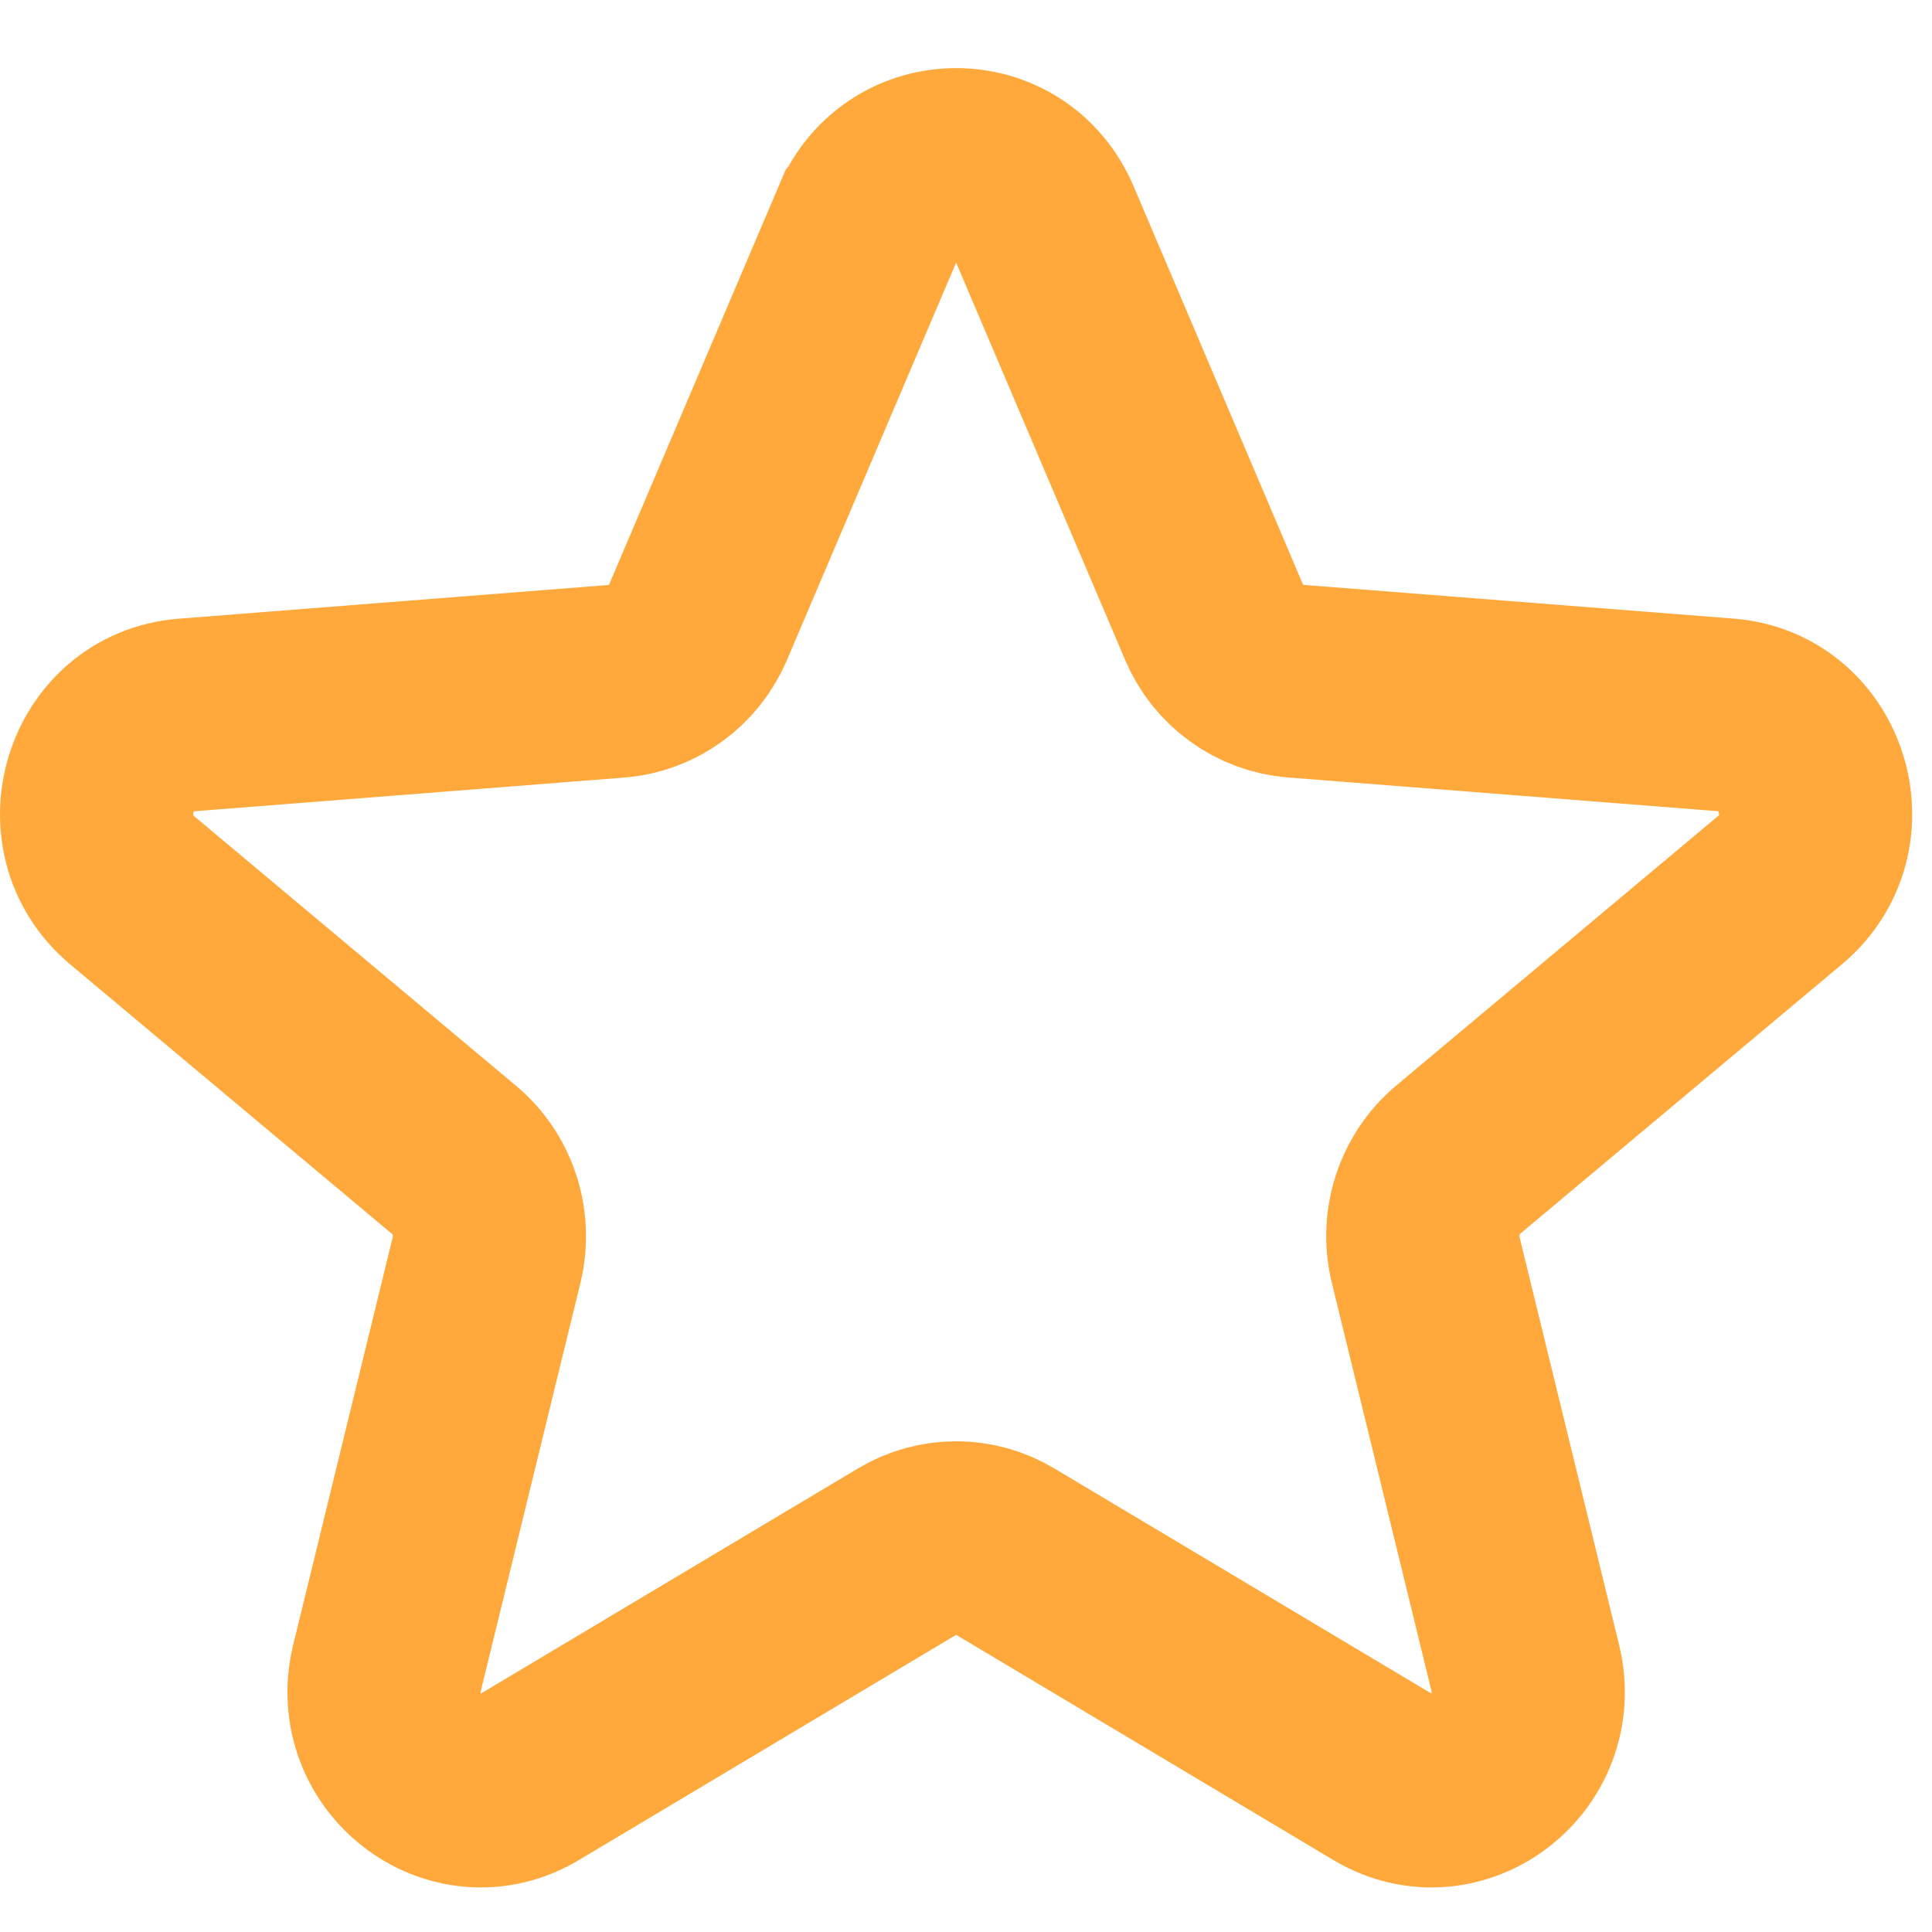
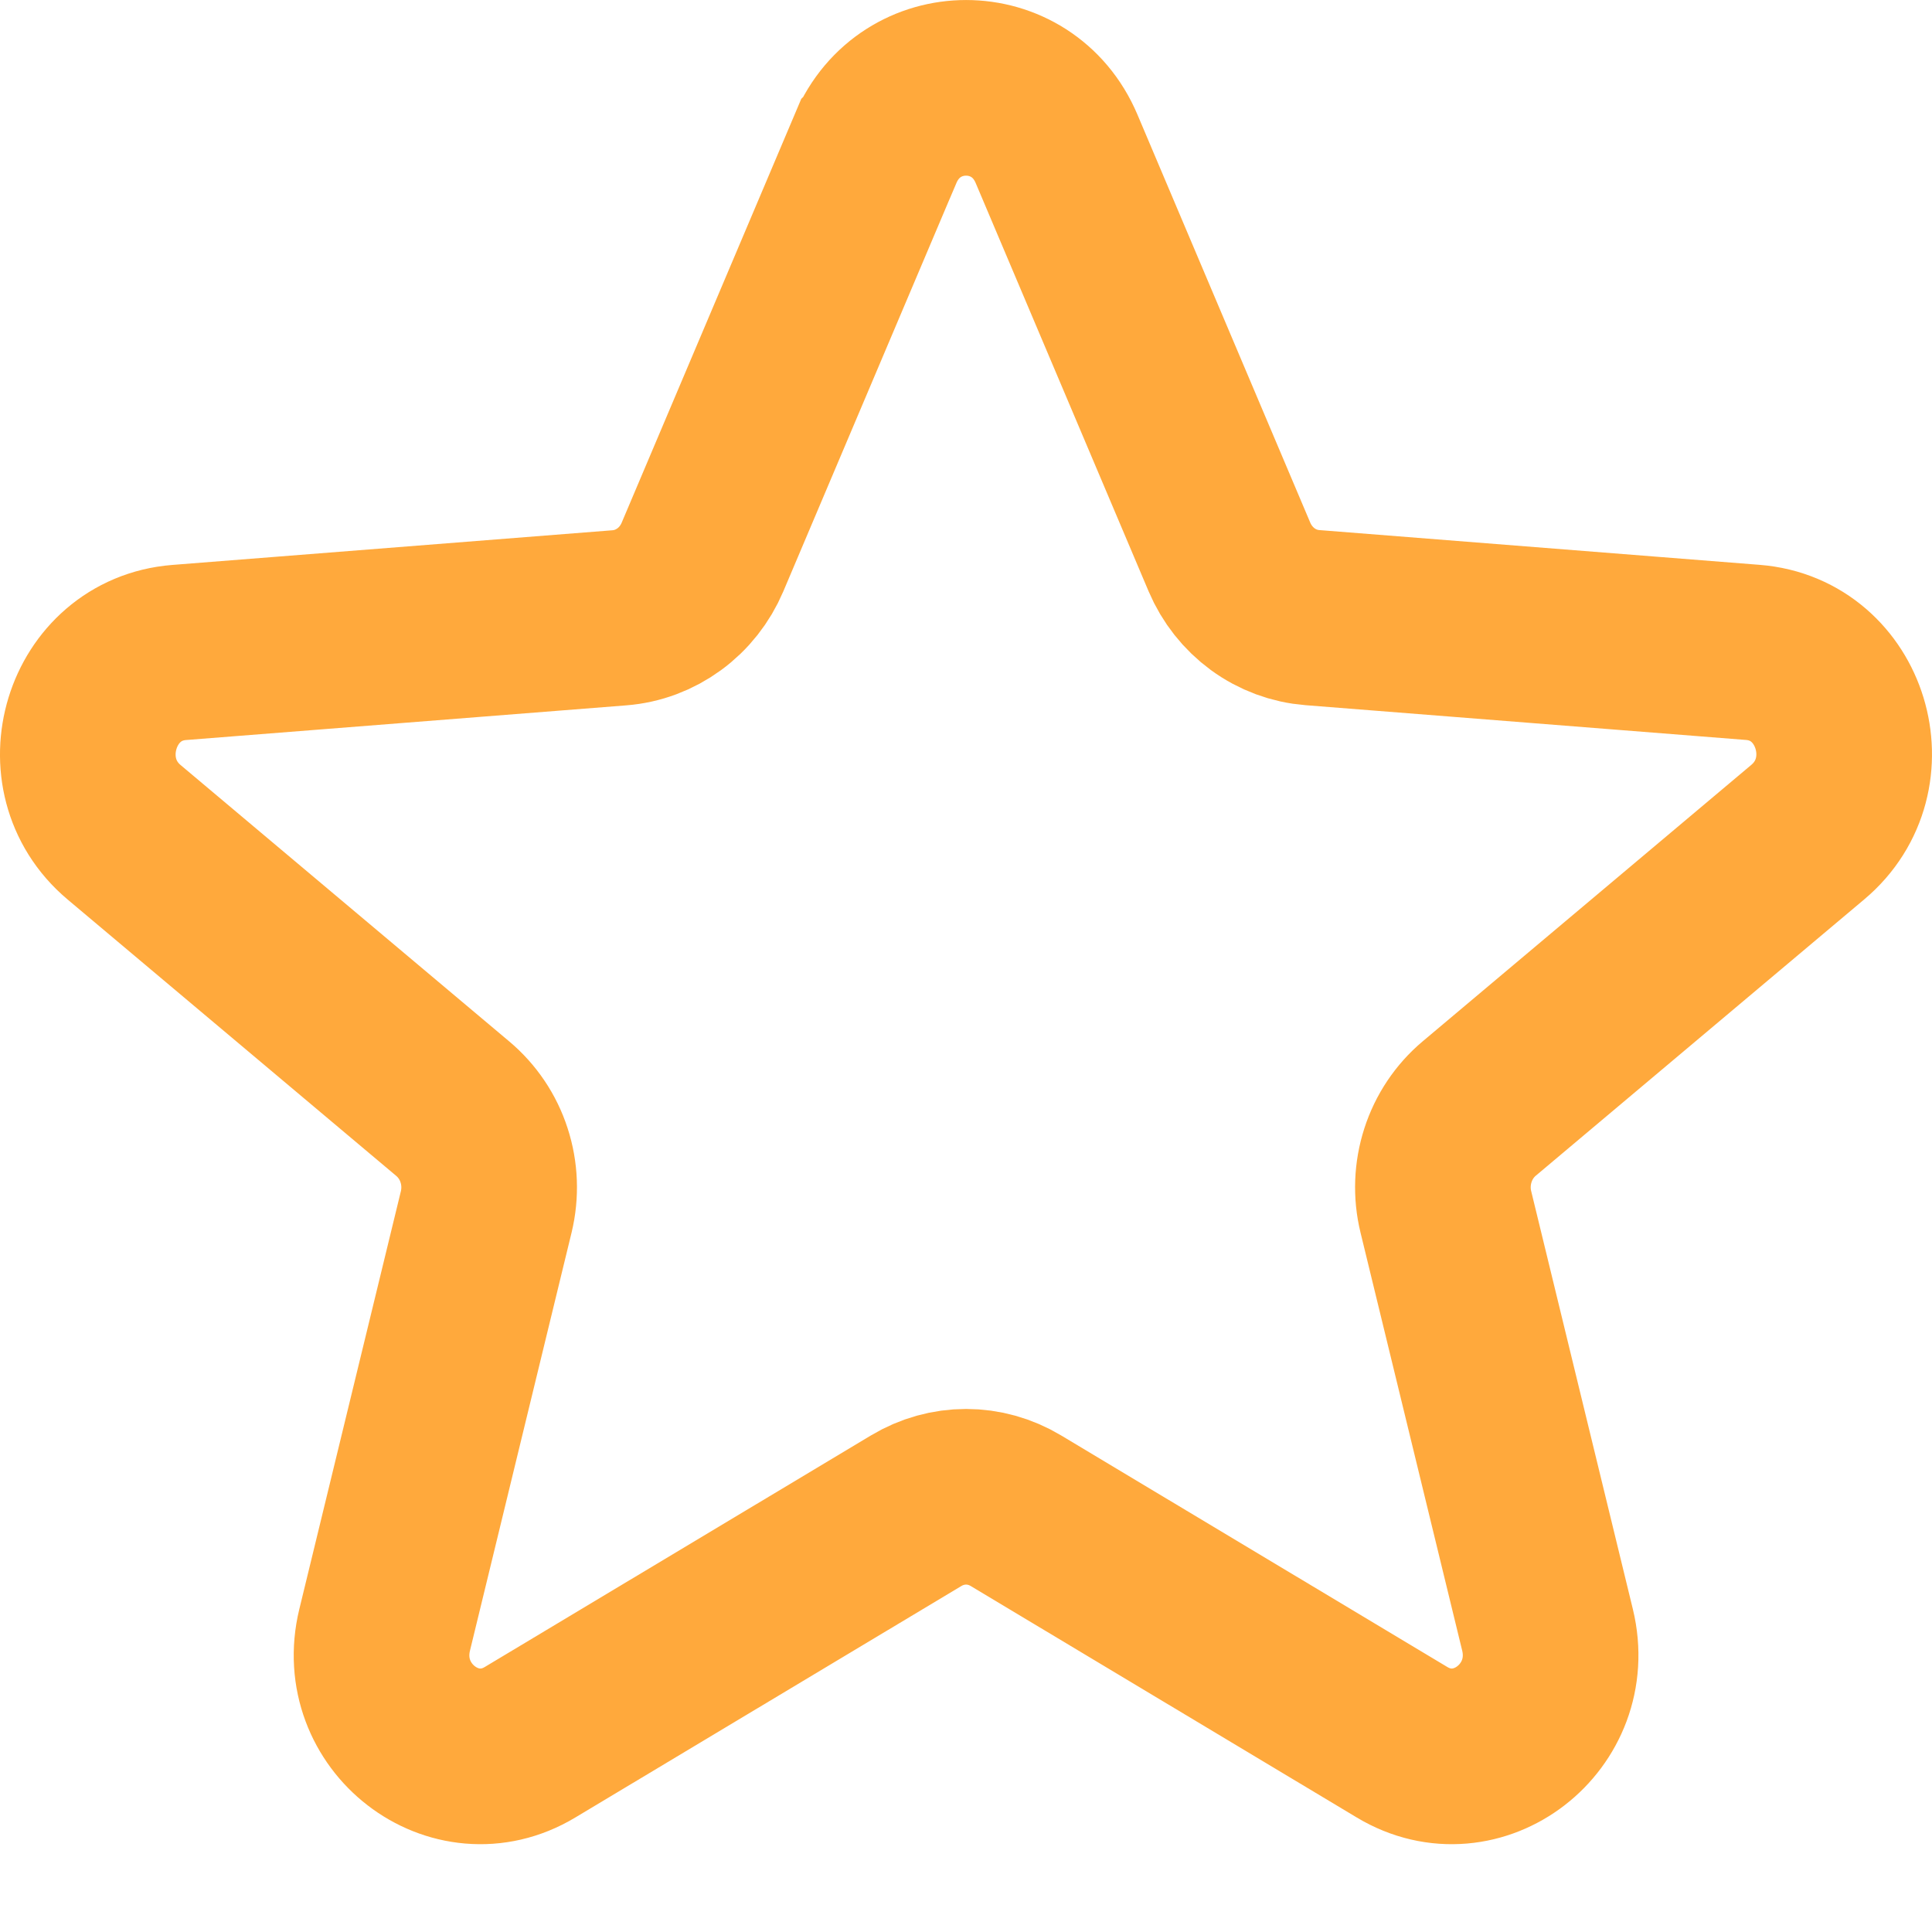
- <svg xmlns="http://www.w3.org/2000/svg" width="20" height="20" viewBox="0 0 20 20" fill="none">
-   <path d="M8.981 2.32C9.331 1.5 10.466 1.5 10.815 2.32L12.567 6.439C12.639 6.61 12.756 6.757 12.904 6.864C13.052 6.972 13.226 7.036 13.407 7.051L17.87 7.401C18.77 7.472 19.125 8.63 18.426 9.215L15.096 12.004C14.949 12.127 14.84 12.29 14.78 12.474C14.72 12.658 14.713 12.856 14.759 13.044L15.789 17.263C16.003 18.142 15.079 18.853 14.315 18.396L10.402 16.06C10.249 15.968 10.075 15.92 9.898 15.92C9.721 15.92 9.547 15.968 9.394 16.06L5.481 18.396C4.717 18.853 3.793 18.142 4.007 17.263L5.037 13.044C5.082 12.856 5.075 12.658 5.015 12.474C4.955 12.29 4.845 12.127 4.698 12.005L1.368 9.216C0.67 8.631 1.026 7.473 1.925 7.402L6.387 7.052C6.568 7.038 6.742 6.973 6.89 6.865C7.038 6.758 7.154 6.611 7.227 6.44L8.98 2.321L8.981 2.32Z" stroke="#FFA93C" stroke-width="2" />
+ <svg xmlns="http://www.w3.org/2000/svg" width="22" height="22" viewBox="0 0 22 22" fill="none">
+   <path d="M9.97 1.694C10.363 0.769 11.639 0.769 12.031 1.694L14 6.343C14.082 6.536 14.213 6.701 14.379 6.823C14.546 6.945 14.741 7.017 14.944 7.033L19.96 7.429C20.972 7.509 21.371 8.816 20.585 9.476L16.843 12.624C16.678 12.763 16.555 12.947 16.488 13.155C16.421 13.363 16.412 13.586 16.464 13.799L17.622 18.56C17.862 19.552 16.824 20.355 15.965 19.839L11.567 17.202C11.395 17.099 11.2 17.044 11.001 17.044C10.802 17.044 10.606 17.099 10.434 17.202L6.036 19.839C5.178 20.355 4.139 19.552 4.38 18.56L5.537 13.799C5.588 13.586 5.58 13.363 5.512 13.155C5.445 12.947 5.321 12.764 5.156 12.625L1.413 9.477C0.629 8.817 1.029 7.51 2.04 7.43L7.054 7.035C7.258 7.019 7.453 6.946 7.62 6.824C7.786 6.703 7.917 6.537 7.999 6.344L9.969 1.695L9.97 1.694Z" stroke="#FFA93C" stroke-width="2" />
</svg>
